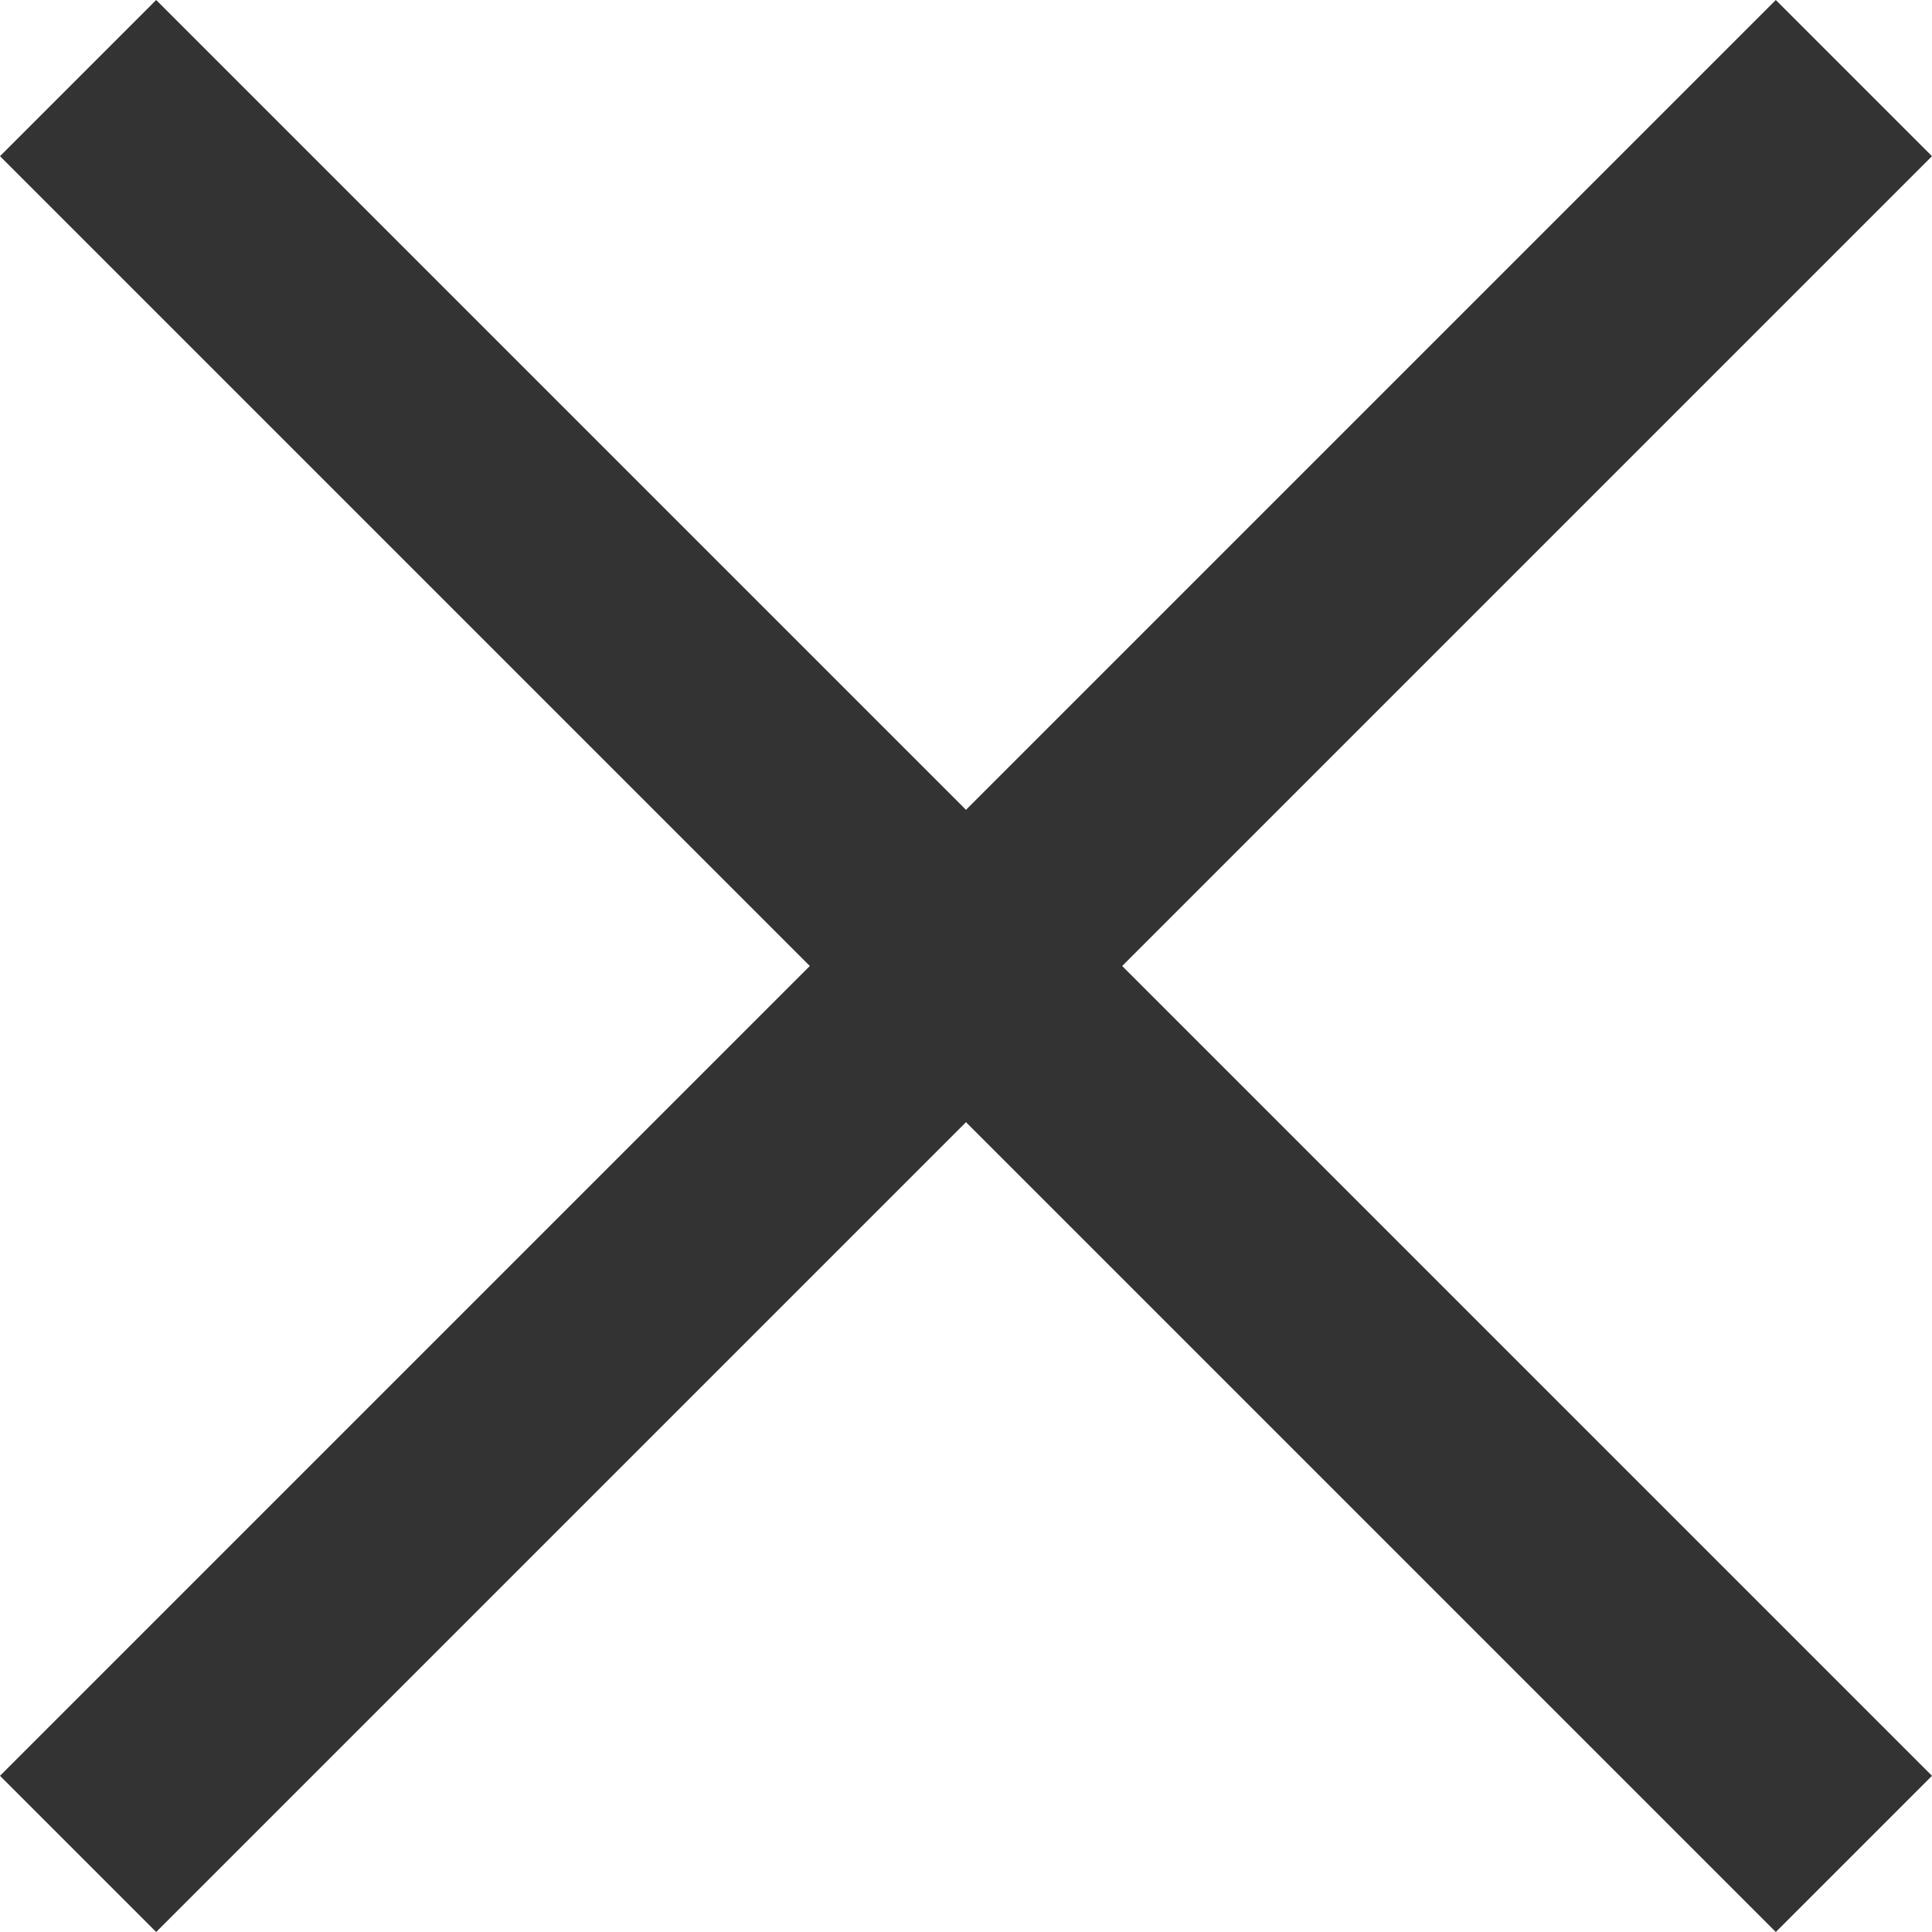
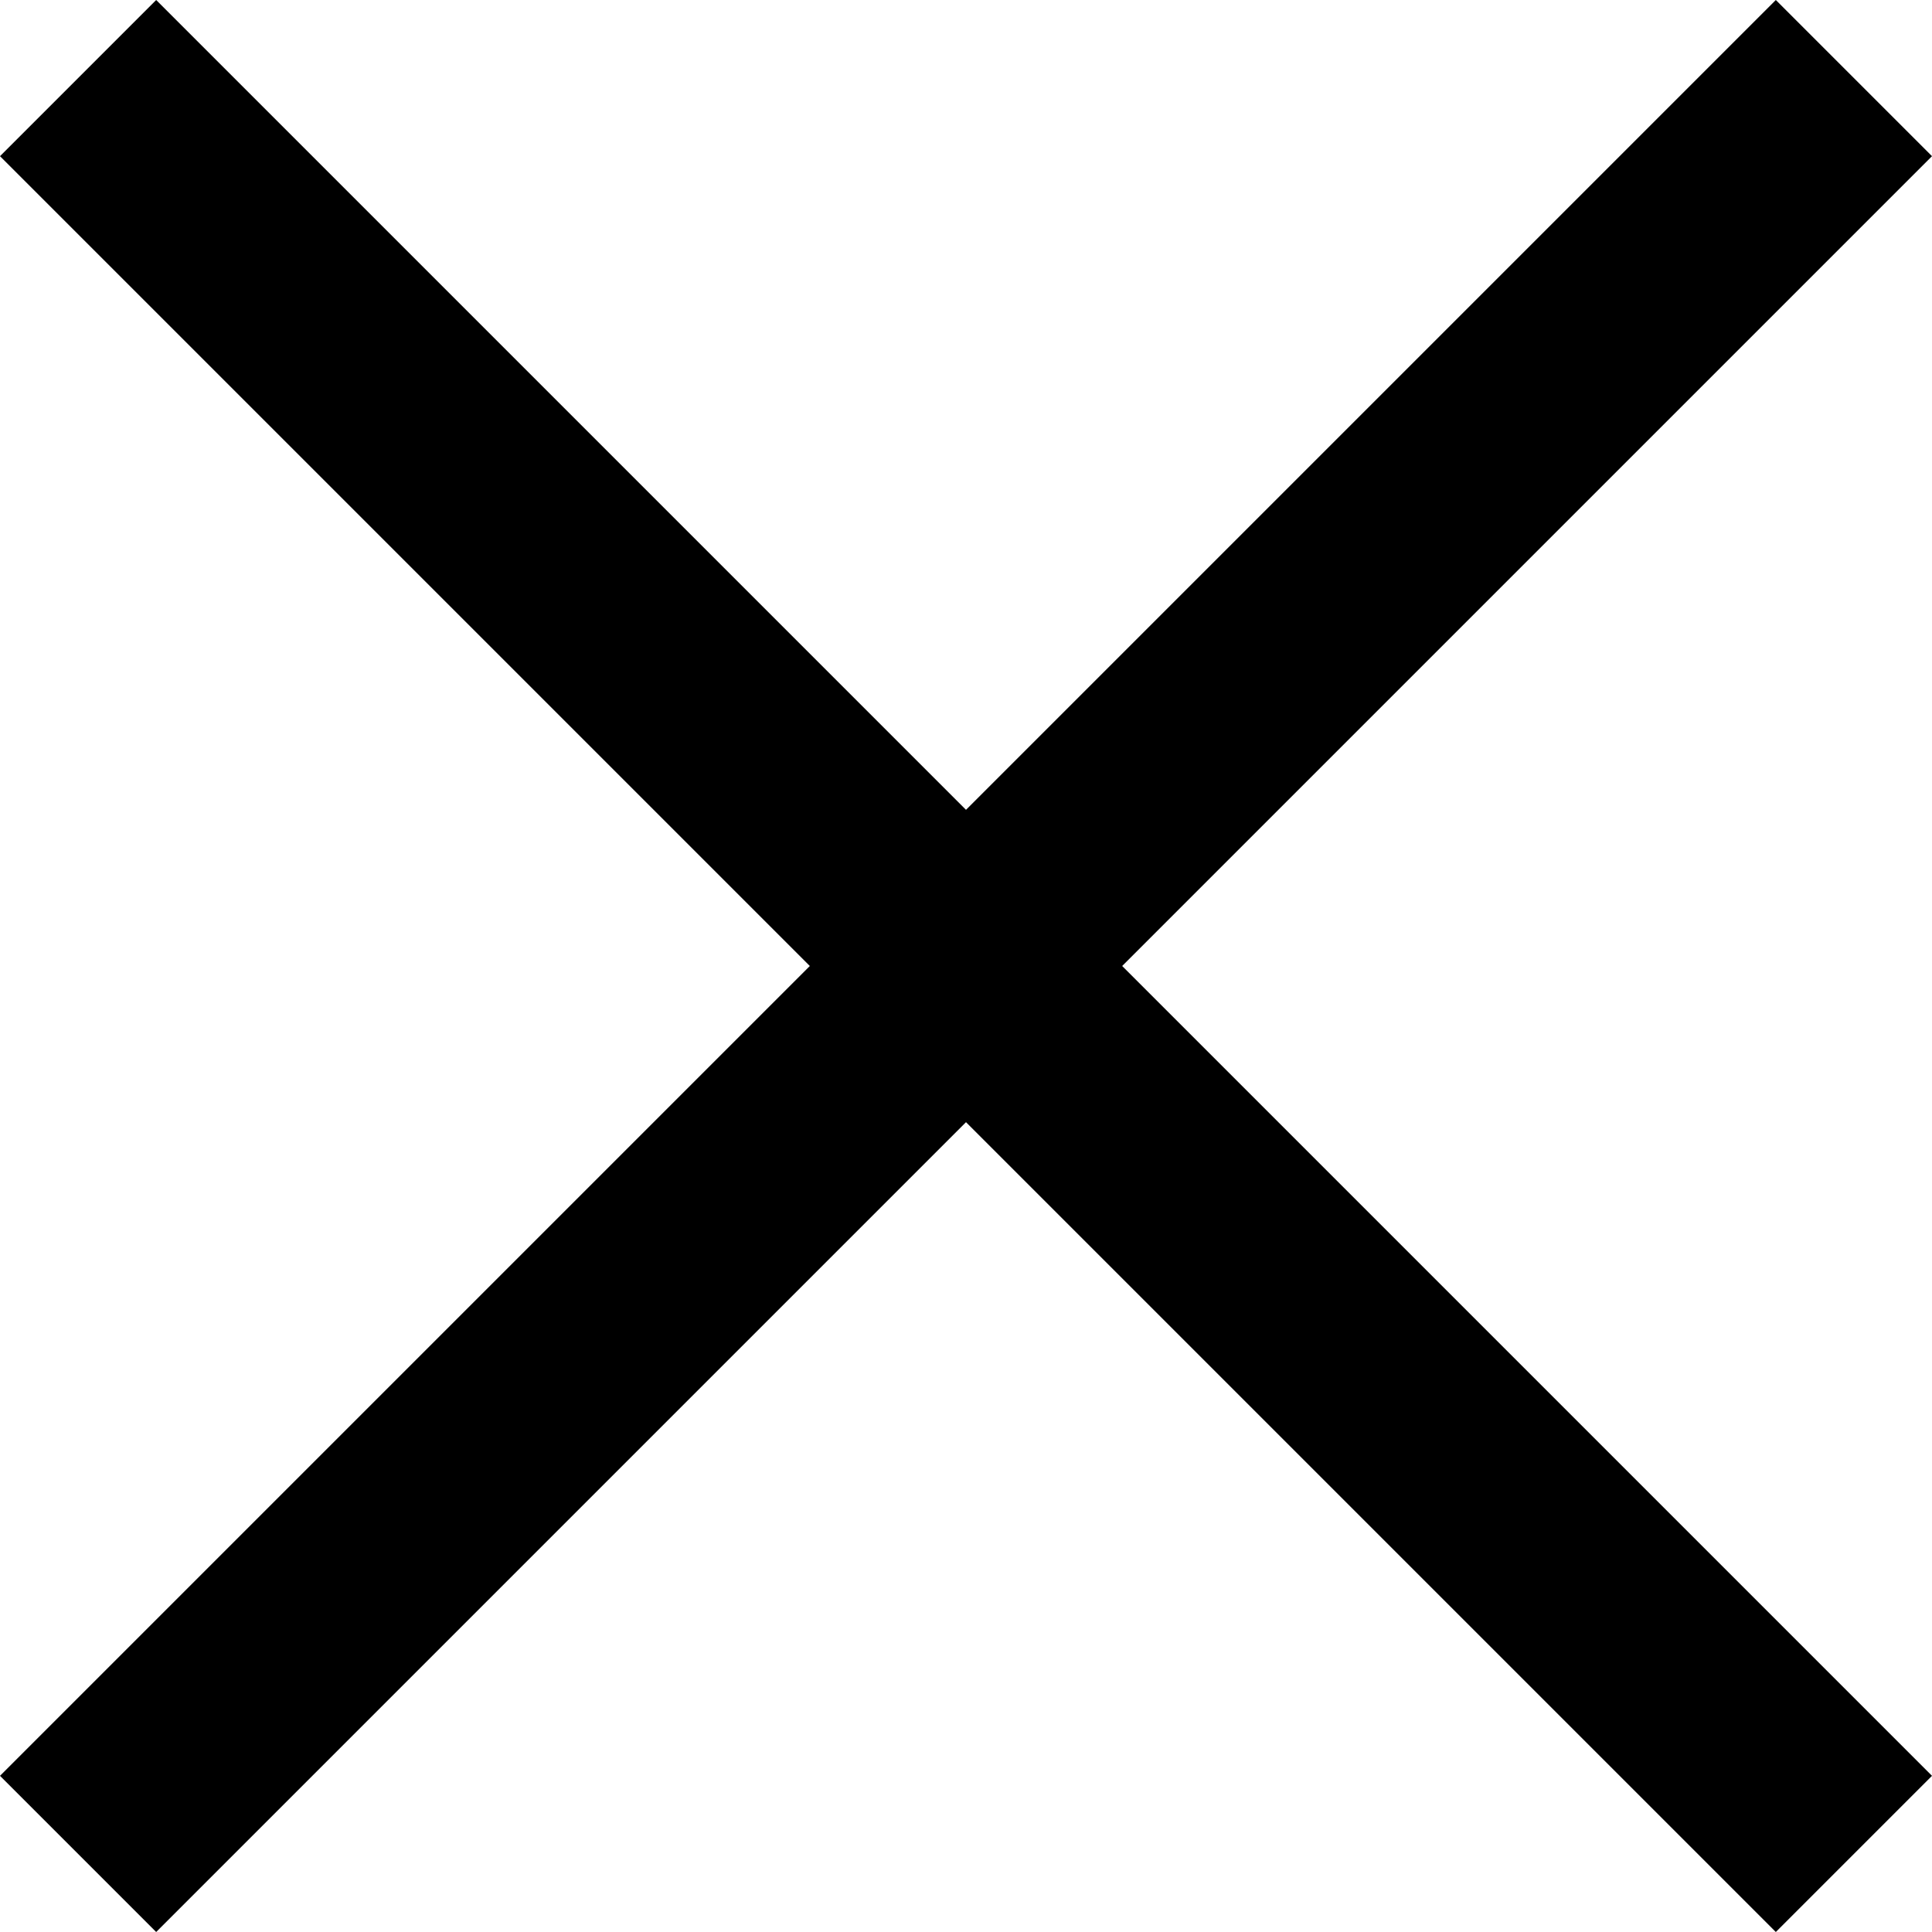
- <svg xmlns="http://www.w3.org/2000/svg" viewBox="0 0 12 12" fill="none">
-   <path fill-rule="evenodd" clip-rule="evenodd" d="m5.03 6-5.03-5.03.97-.97 5.03 5.03 5.03-5.03.97.97-5.03 5.03 5.03 5.03-.97.97-5.03-5.03-5.03 5.03-.97-.97 5.03-5.03Z" fill="#333" />
+ <svg xmlns="http://www.w3.org/2000/svg" viewBox="0 0 12 12" fill="currentColor">
+   <path fill-rule="evenodd" clip-rule="evenodd" d="m5.03 6-5.03-5.03.97-.97 5.03 5.03 5.03-5.03.97.97-5.03 5.03 5.03 5.03-.97.97-5.03-5.03-5.03 5.03-.97-.97 5.03-5.03Z" />
</svg>
